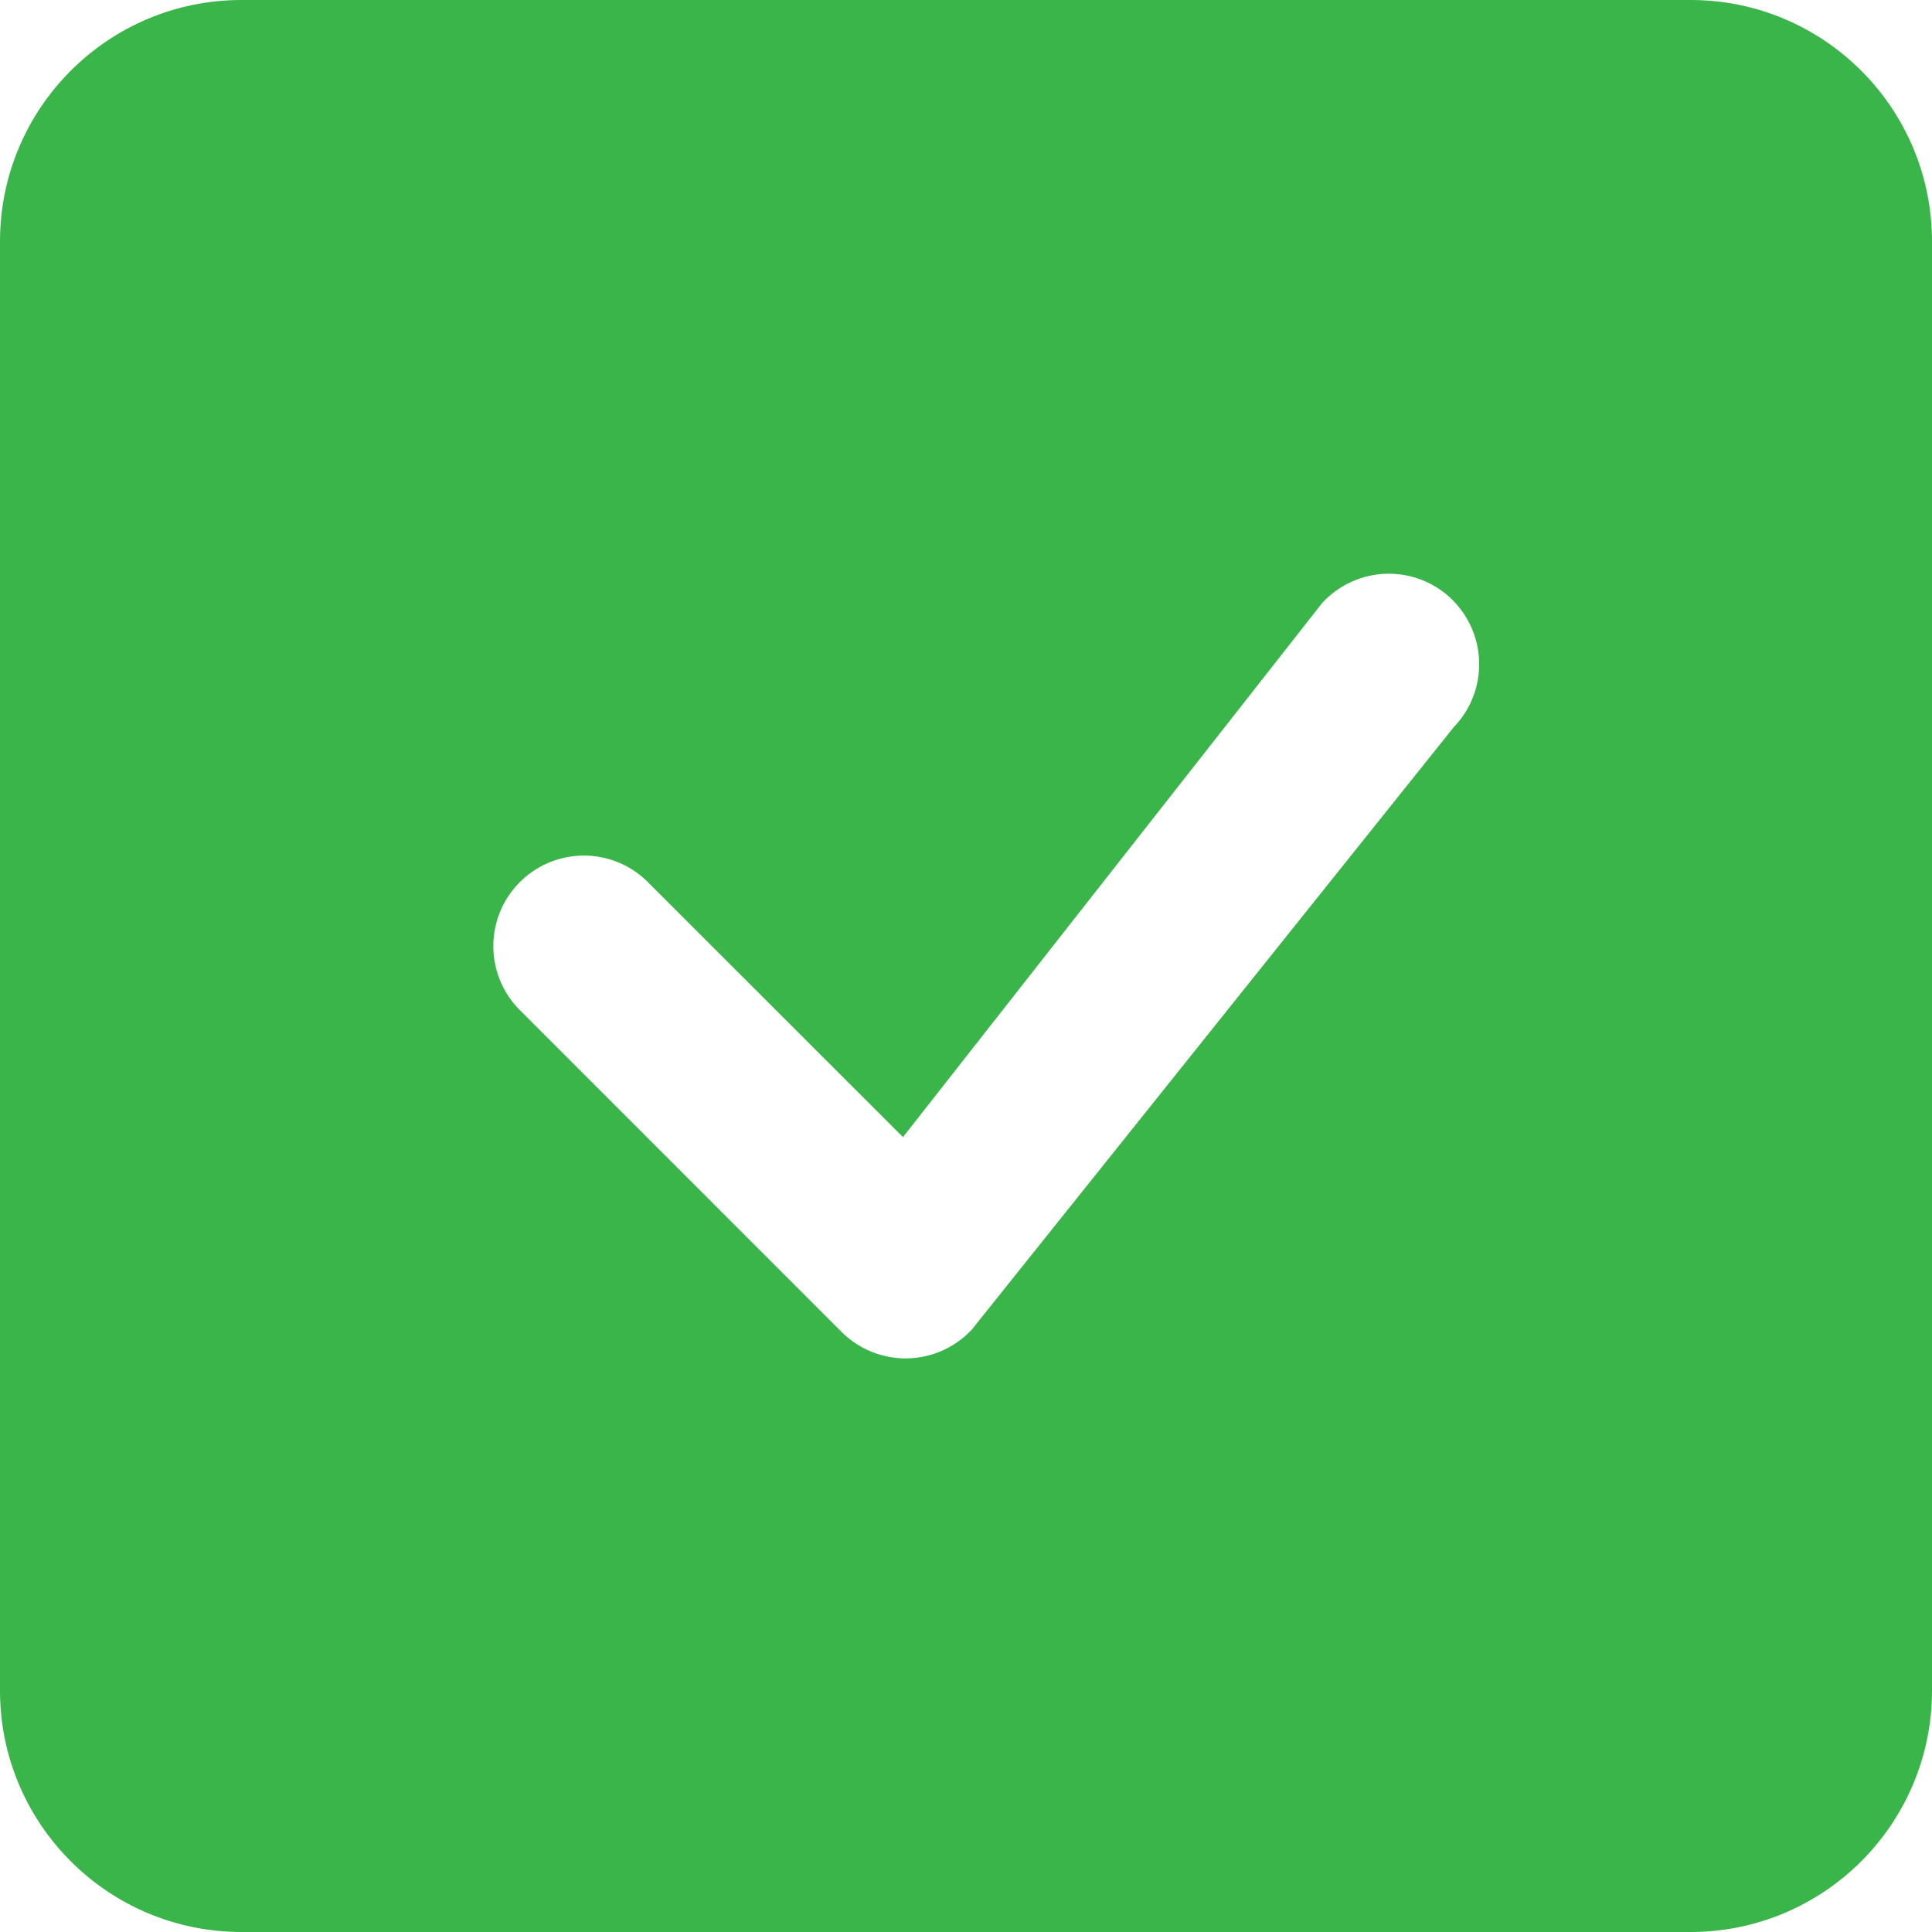
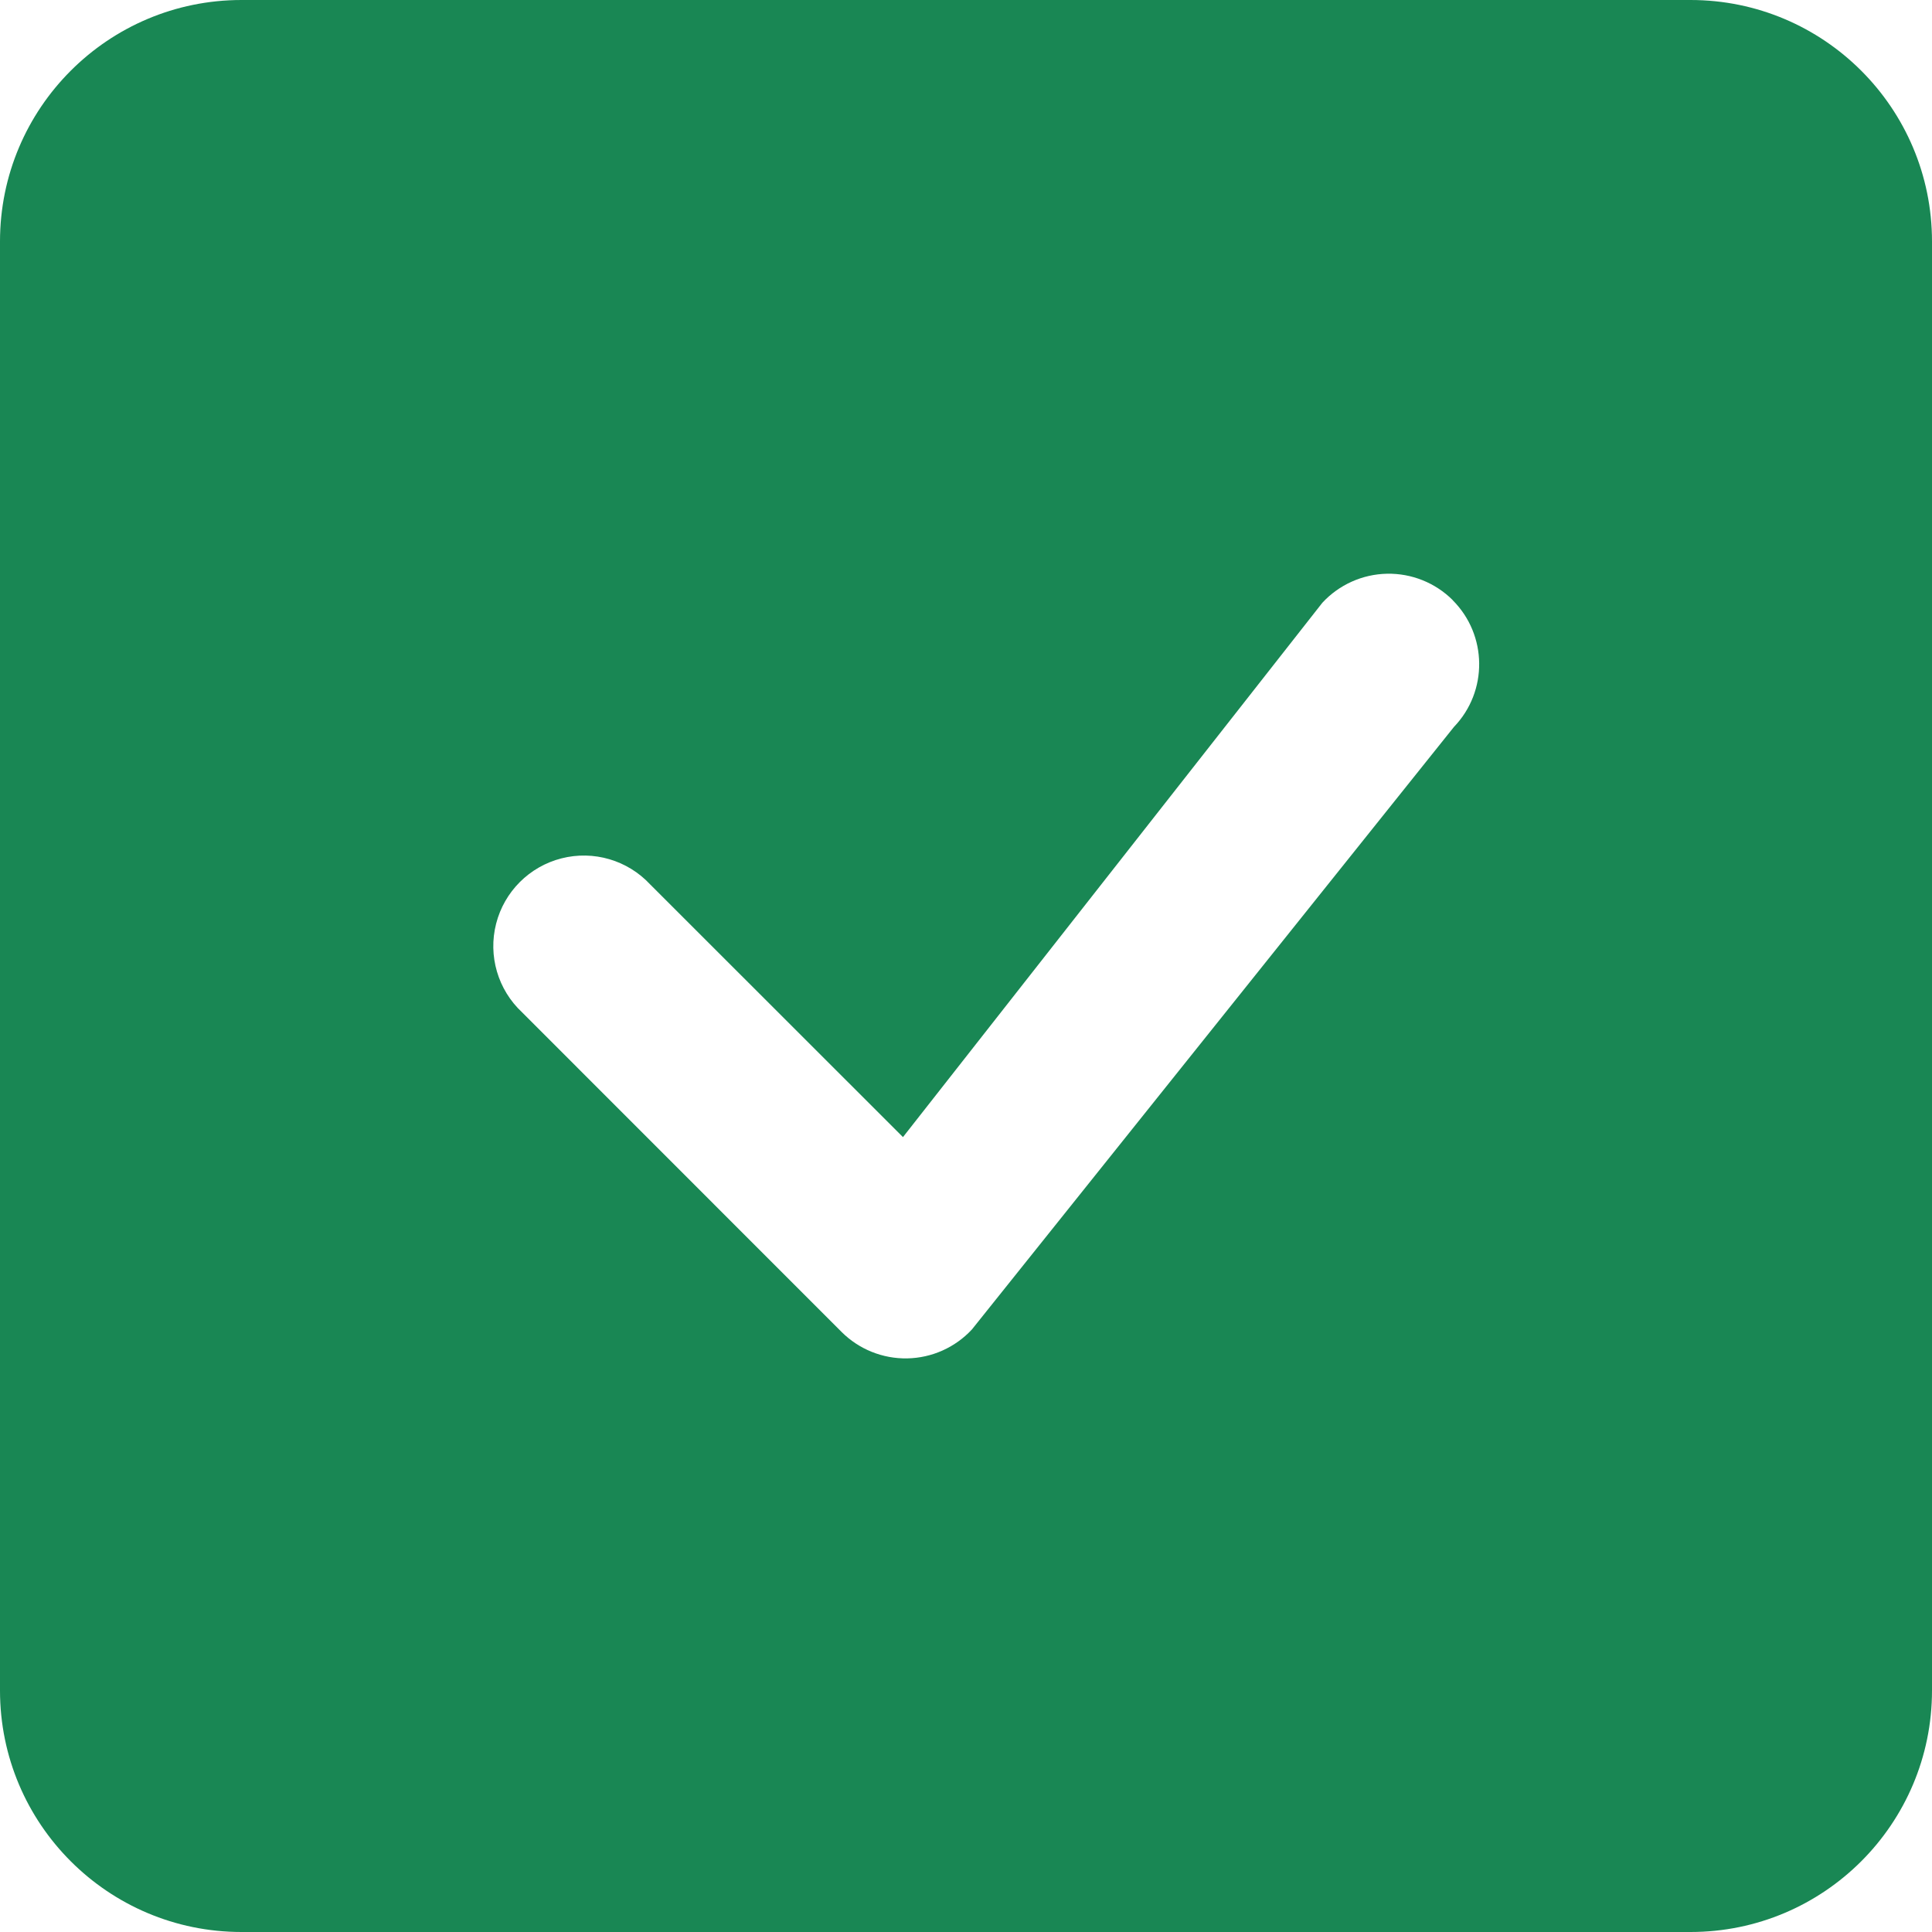
- <svg xmlns="http://www.w3.org/2000/svg" width="16" height="16" fill="#39B54A" class="bi bi-check-square-fill" viewBox="0 0 16 16">
+ <svg xmlns="http://www.w3.org/2000/svg" width="16" height="16" fill="#198754" class="bi bi-check-square-fill" viewBox="0 0 16 16">
  <path d="M2 0a2 2 0 0 0-2 2v12a2 2 0 0 0 2 2h12a2 2 0 0 0 2-2V2a2 2 0 0 0-2-2zm10.03 4.97a.75.75 0 0 1 .011 1.05l-3.992 4.99a.75.75 0 0 1-1.08.02L4.324 8.384a.75.75 0 1 1 1.06-1.06l2.094 2.093 3.473-4.425a.75.75 0 0 1 1.08-.022z" />
</svg>
